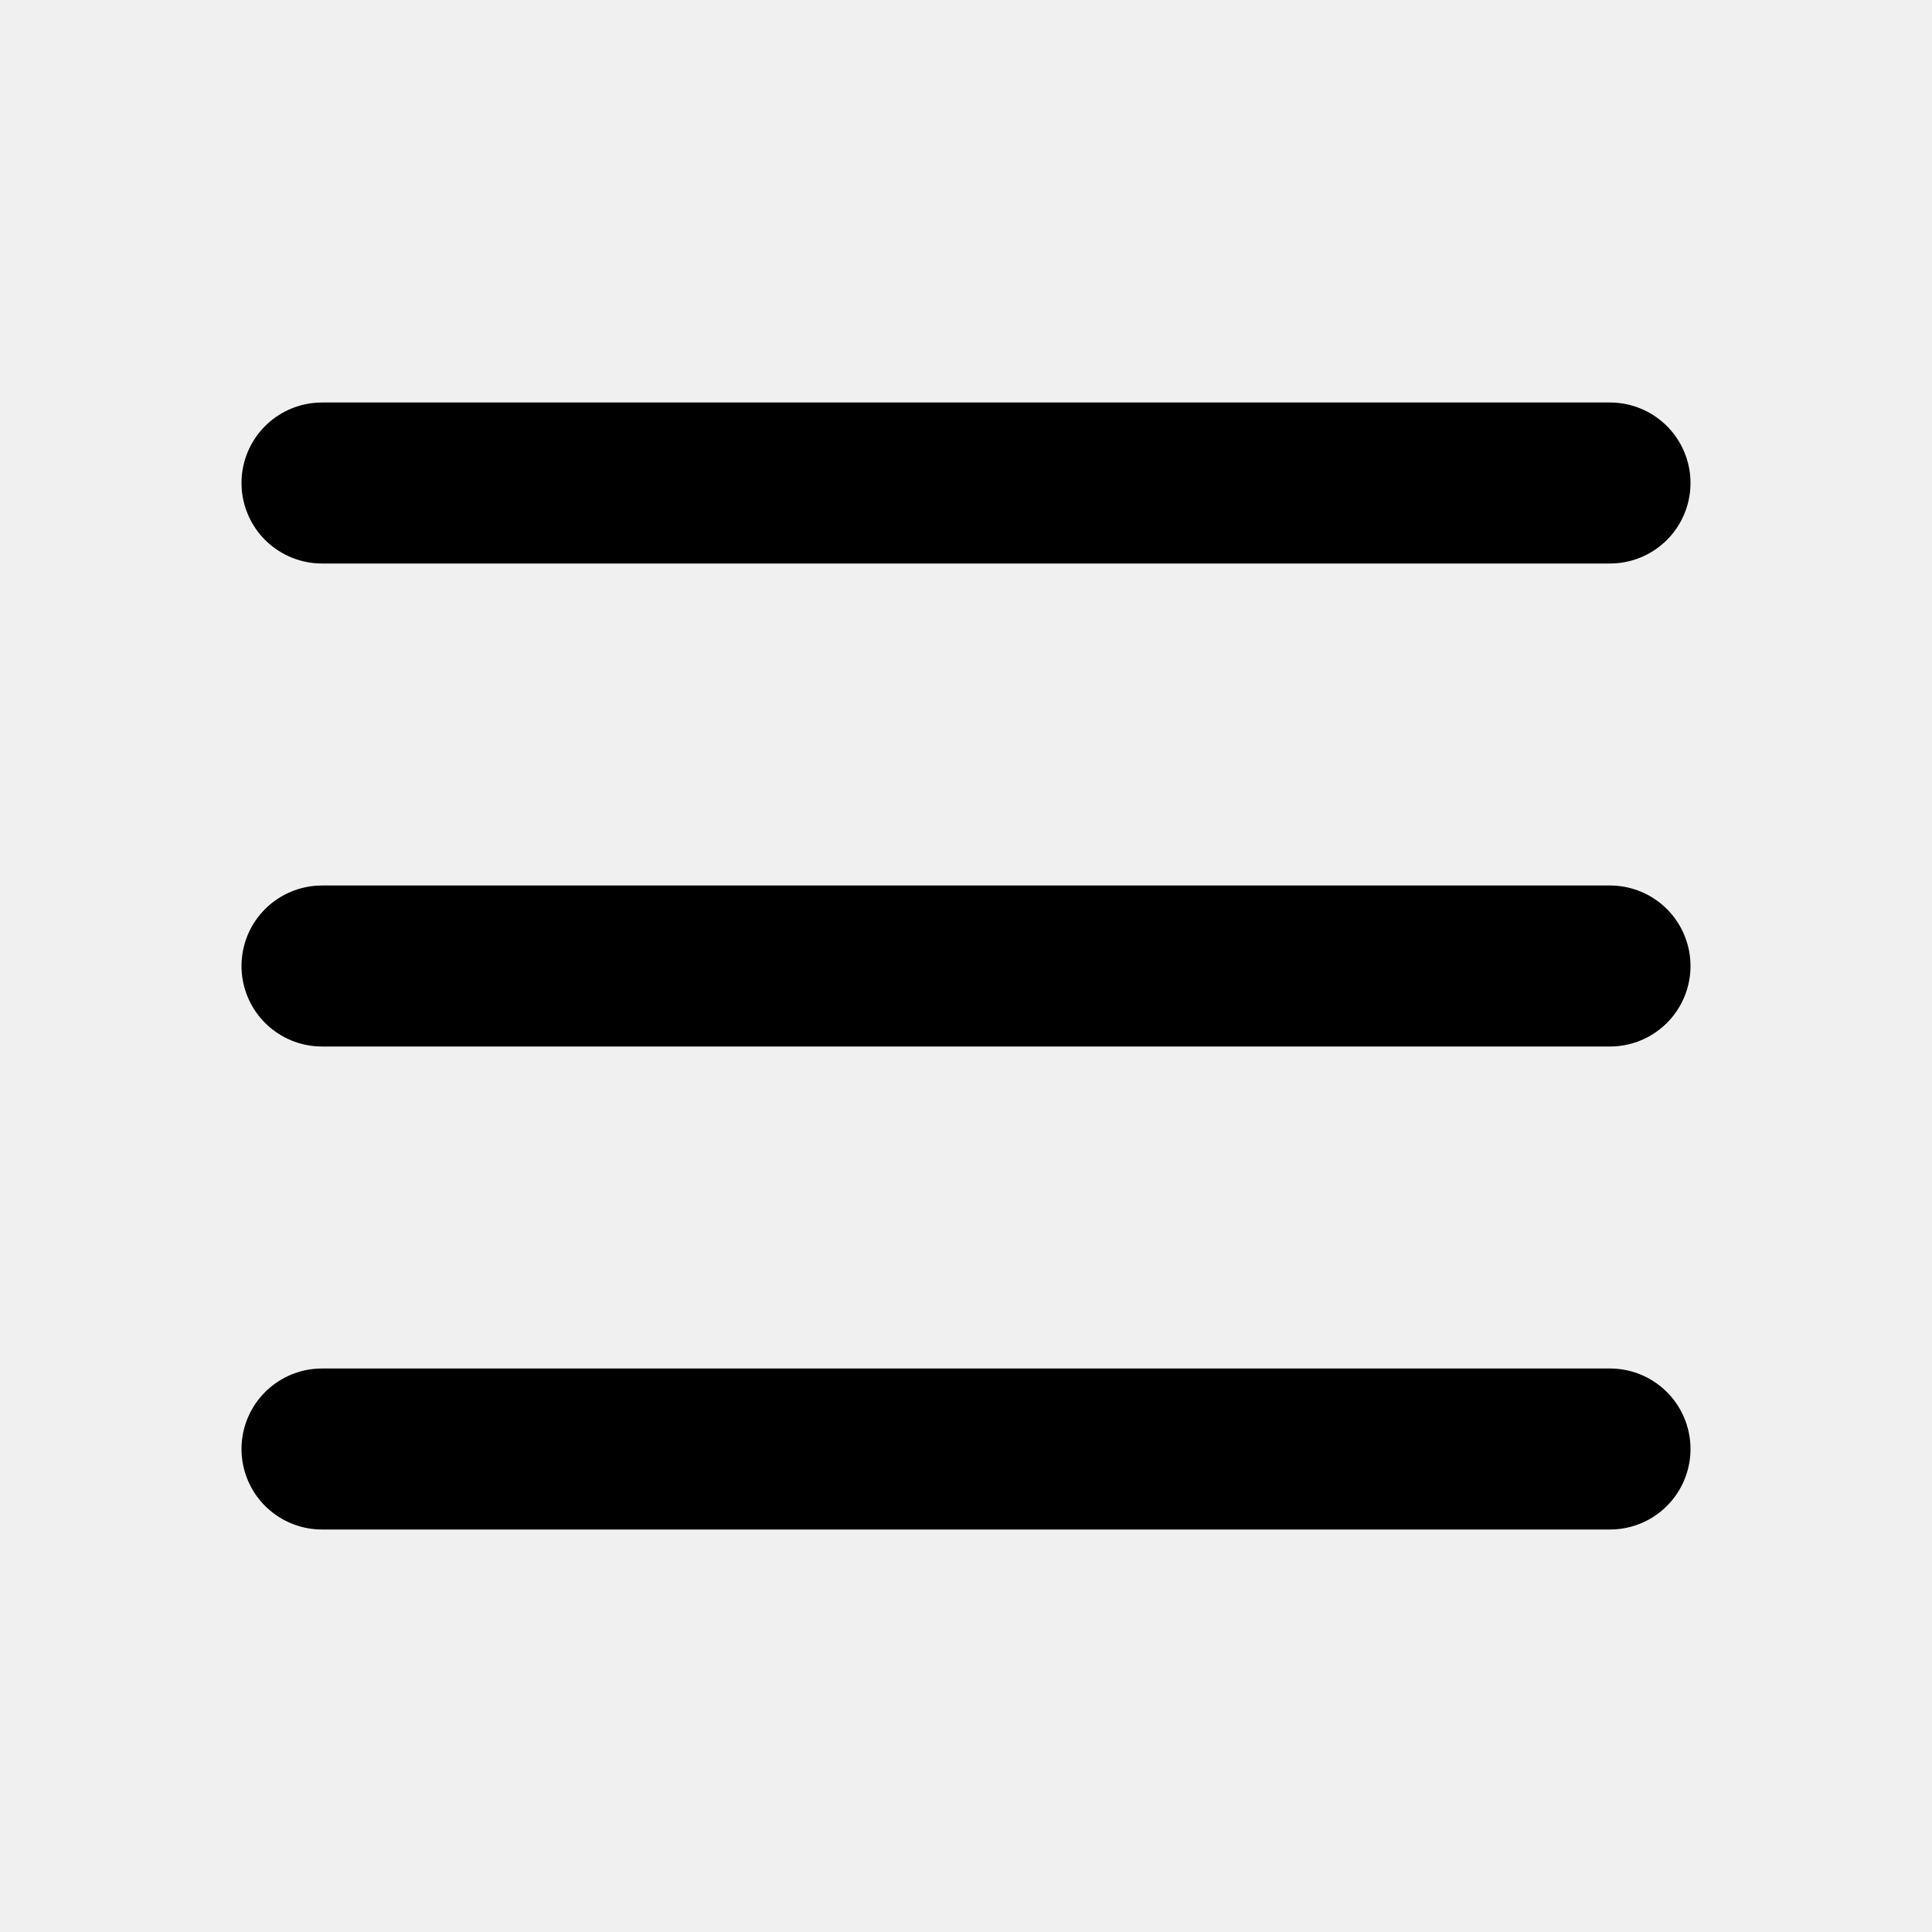
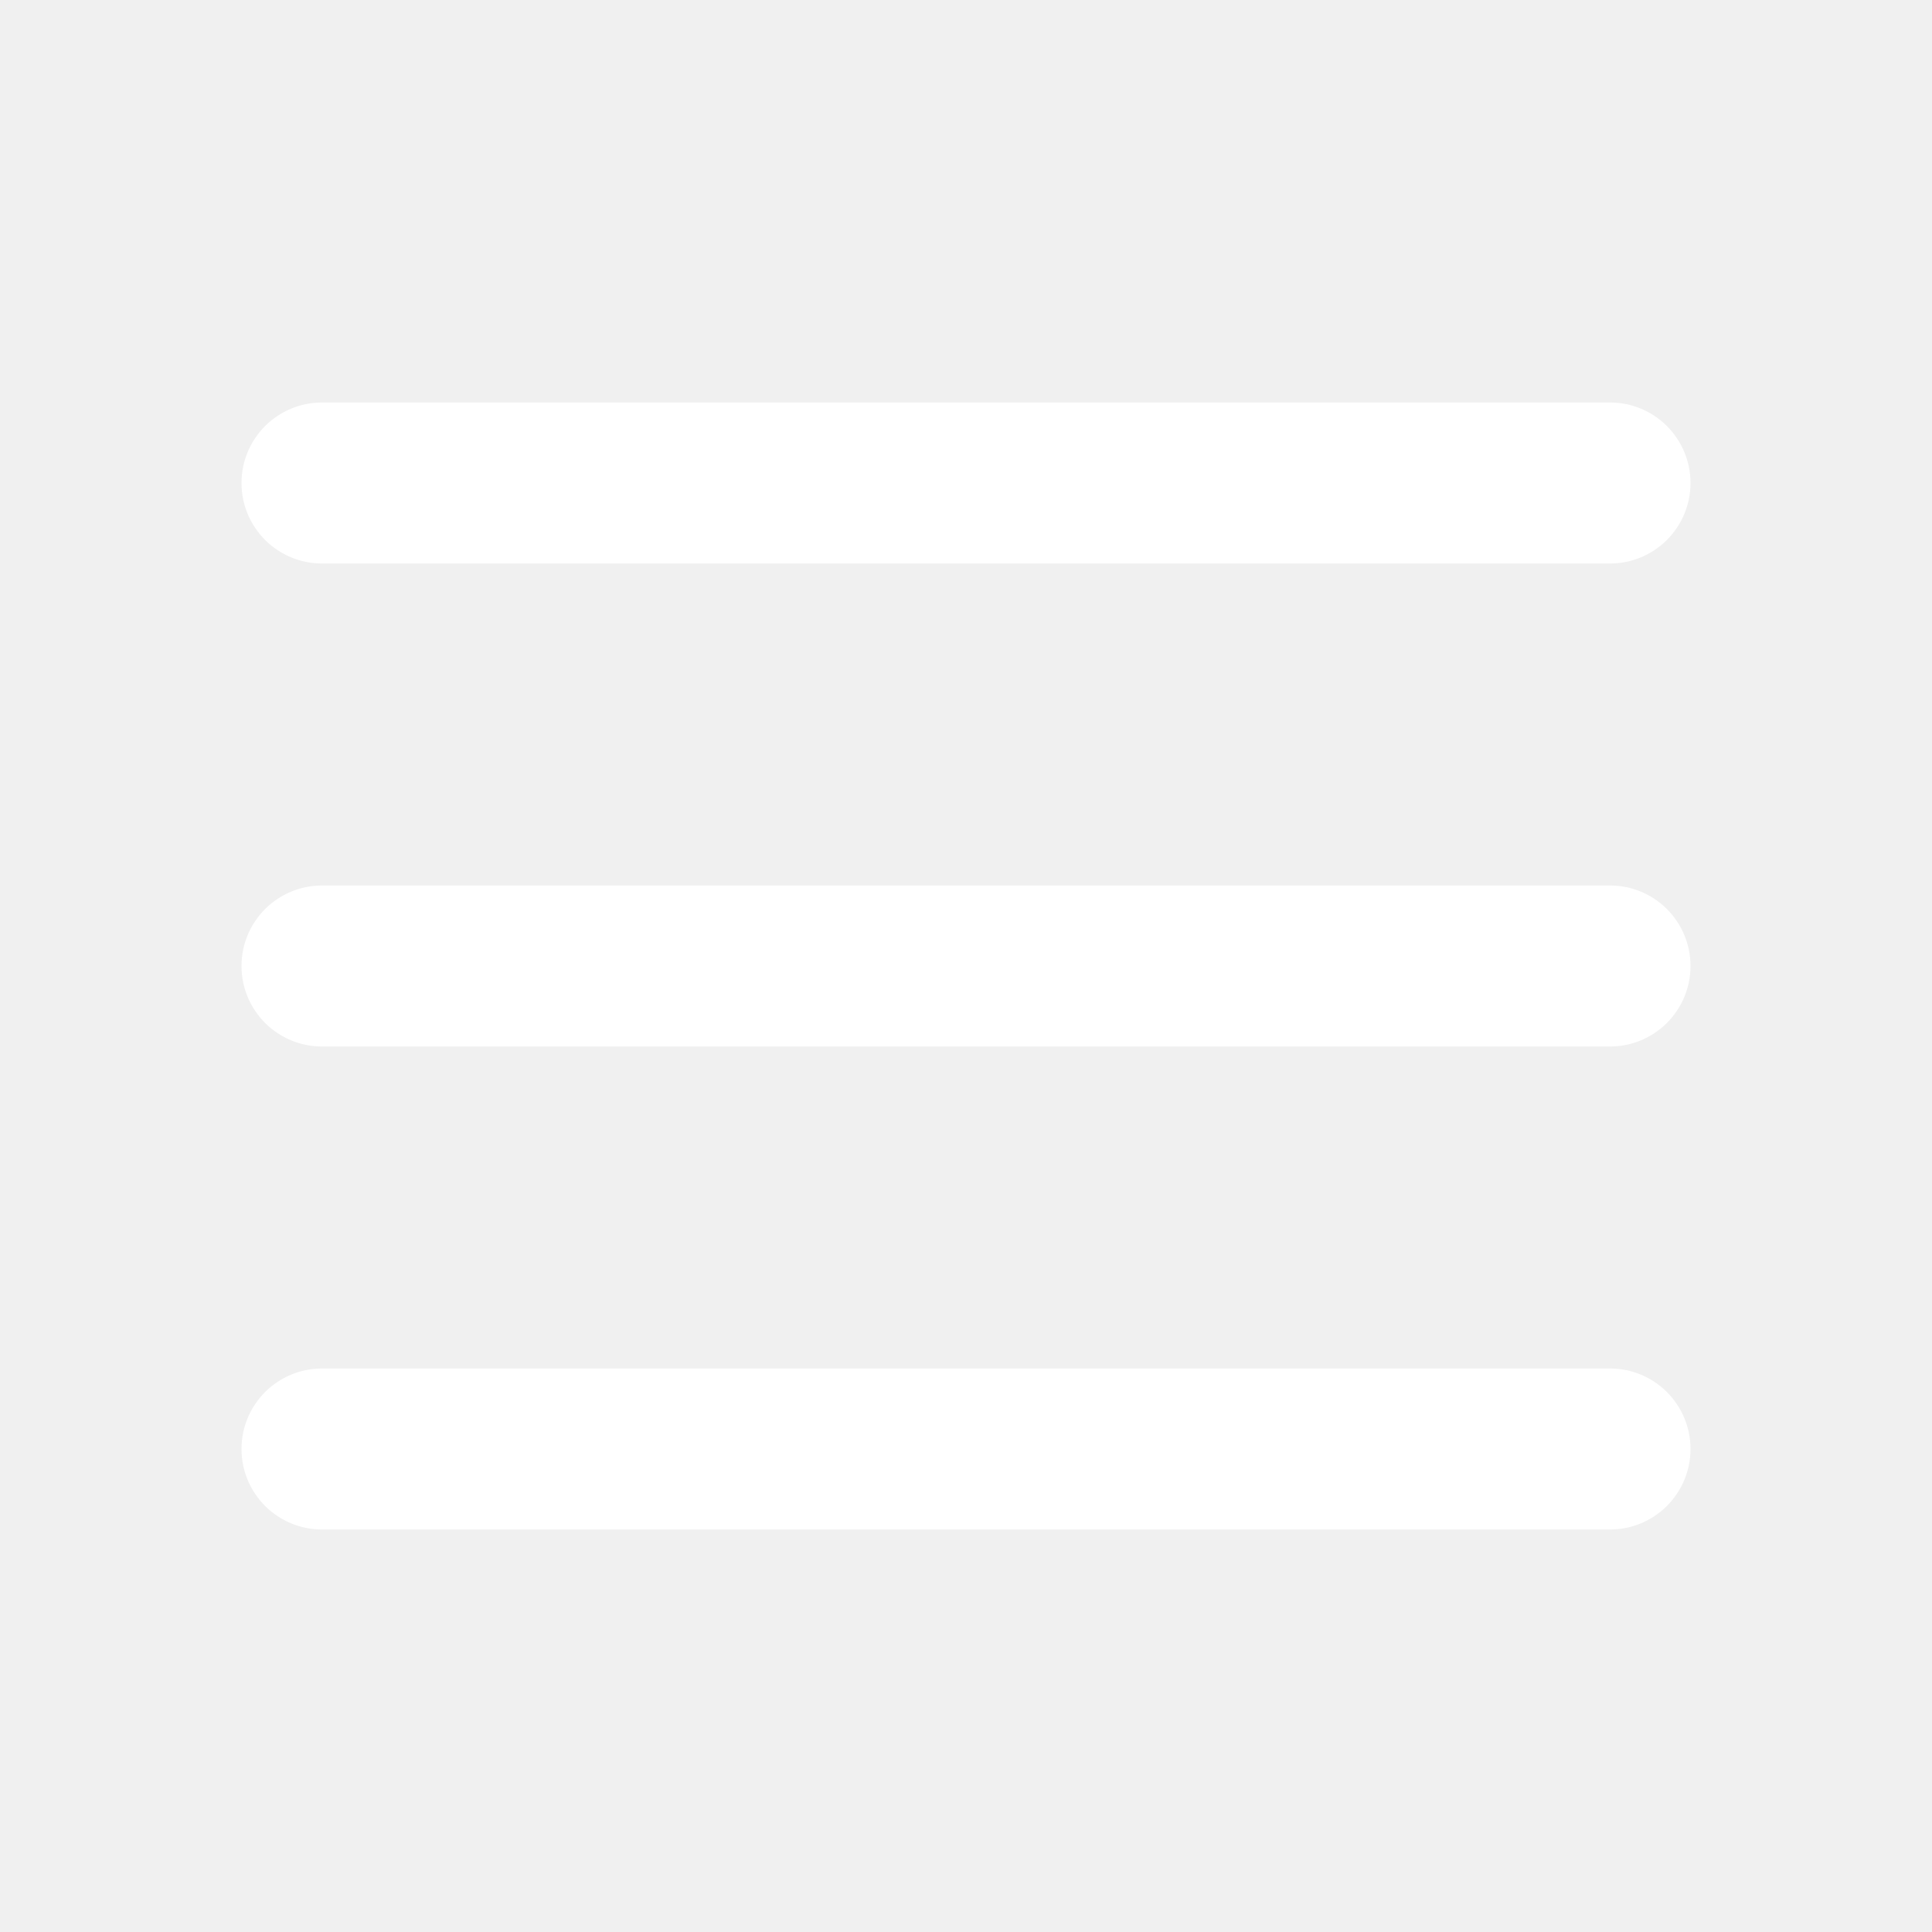
- <svg xmlns="http://www.w3.org/2000/svg" class="icon icon-tabler icon-tabler-menu-2" width="24" height="24" viewBox="0 0 24 24" stroke-width="2" stroke="currentColor" fill="none" stroke-linecap="round" stroke-linejoin="round">
-   <path stroke="none" d="M0 0h24v24H0z" fill="none" />
-   <line x1="4" y1="6" x2="20" y2="6" />
-   <line x1="4" y1="12" x2="20" y2="12" />
-   <line x1="4" y1="18" x2="20" y2="18" />
+ <svg xmlns="http://www.w3.org/2000/svg" class="icon icon-tabler icon-tabler-menu-2" width="24" height="24" viewBox="0 0 24 24" stroke-width="2" stroke="currentColor" fill="none" stroke-linecap="round" stroke-linejoin="round" version="1.1" id="svg2897">
+   <defs id="defs2901" />
+   <path stroke="none" d="M0 0h24v24H0z" fill="none" id="path2889" />
+   <path style="color:#000000;font-style:normal;font-variant:normal;font-weight:normal;font-stretch:normal;font-size:medium;line-height:normal;font-family:sans-serif;font-variant-ligatures:normal;font-variant-position:normal;font-variant-caps:normal;font-variant-numeric:normal;font-variant-alternates:normal;font-feature-settings:normal;text-indent:0;text-align:start;text-decoration:none;text-decoration-line:none;text-decoration-style:solid;text-decoration-color:#000000;letter-spacing:normal;word-spacing:normal;text-transform:none;writing-mode:lr-tb;direction:ltr;text-orientation:mixed;dominant-baseline:auto;baseline-shift:baseline;text-anchor:start;white-space:normal;shape-padding:0;clip-rule:nonzero;display:inline;overflow:visible;visibility:visible;opacity:1;isolation:auto;mix-blend-mode:normal;color-interpolation:sRGB;color-interpolation-filters:linearRGB;solid-color:#000000;solid-opacity:1;vector-effect:none;fill:#ffffff;fill-opacity:1;fill-rule:nonzero;stroke:none;stroke-width:2;stroke-linecap:butt;stroke-linejoin:miter;stroke-miterlimit:4;stroke-dasharray:none;stroke-dashoffset:0;stroke-opacity:1;color-rendering:auto;image-rendering:auto;shape-rendering:auto;text-rendering:auto;enable-background:accumulate" d="M 4,5 A 1,1 0 1 0 4,7 H 20 A 1,1 0 1 0 20,5 Z" id="line2891" />
+   <path style="color:#000000;font-style:normal;font-variant:normal;font-weight:normal;font-stretch:normal;font-size:medium;line-height:normal;font-family:sans-serif;font-variant-ligatures:normal;font-variant-position:normal;font-variant-caps:normal;font-variant-numeric:normal;font-variant-alternates:normal;font-feature-settings:normal;text-indent:0;text-align:start;text-decoration:none;text-decoration-line:none;text-decoration-style:solid;text-decoration-color:#000000;letter-spacing:normal;word-spacing:normal;text-transform:none;writing-mode:lr-tb;direction:ltr;text-orientation:mixed;dominant-baseline:auto;baseline-shift:baseline;text-anchor:start;white-space:normal;shape-padding:0;clip-rule:nonzero;display:inline;overflow:visible;visibility:visible;opacity:1;isolation:auto;mix-blend-mode:normal;color-interpolation:sRGB;color-interpolation-filters:linearRGB;solid-color:#000000;solid-opacity:1;vector-effect:none;fill:#ffffff;fill-opacity:1;fill-rule:nonzero;stroke:none;stroke-width:2;stroke-linecap:butt;stroke-linejoin:miter;stroke-miterlimit:4;stroke-dasharray:none;stroke-dashoffset:0;stroke-opacity:1;color-rendering:auto;image-rendering:auto;shape-rendering:auto;text-rendering:auto;enable-background:accumulate" d="m 4,11 a 1,1 0 1 0 0,2 h 16 a 1,1 0 1 0 0,-2 z" id="line2893" />
+   <path style="color:#000000;font-style:normal;font-variant:normal;font-weight:normal;font-stretch:normal;font-size:medium;line-height:normal;font-family:sans-serif;font-variant-ligatures:normal;font-variant-position:normal;font-variant-caps:normal;font-variant-numeric:normal;font-variant-alternates:normal;font-feature-settings:normal;text-indent:0;text-align:start;text-decoration:none;text-decoration-line:none;text-decoration-style:solid;text-decoration-color:#000000;letter-spacing:normal;word-spacing:normal;text-transform:none;writing-mode:lr-tb;direction:ltr;text-orientation:mixed;dominant-baseline:auto;baseline-shift:baseline;text-anchor:start;white-space:normal;shape-padding:0;clip-rule:nonzero;display:inline;overflow:visible;visibility:visible;opacity:1;isolation:auto;mix-blend-mode:normal;color-interpolation:sRGB;color-interpolation-filters:linearRGB;solid-color:#000000;solid-opacity:1;vector-effect:none;fill:#ffffff;fill-opacity:1;fill-rule:nonzero;stroke:none;stroke-width:2;stroke-linecap:butt;stroke-linejoin:miter;stroke-miterlimit:4;stroke-dasharray:none;stroke-dashoffset:0;stroke-opacity:1;color-rendering:auto;image-rendering:auto;shape-rendering:auto;text-rendering:auto;enable-background:accumulate" d="m 4,17 a 1,1 0 1 0 0,2 h 16 a 1,1 0 1 0 0,-2 z" id="line2895" />
</svg>
